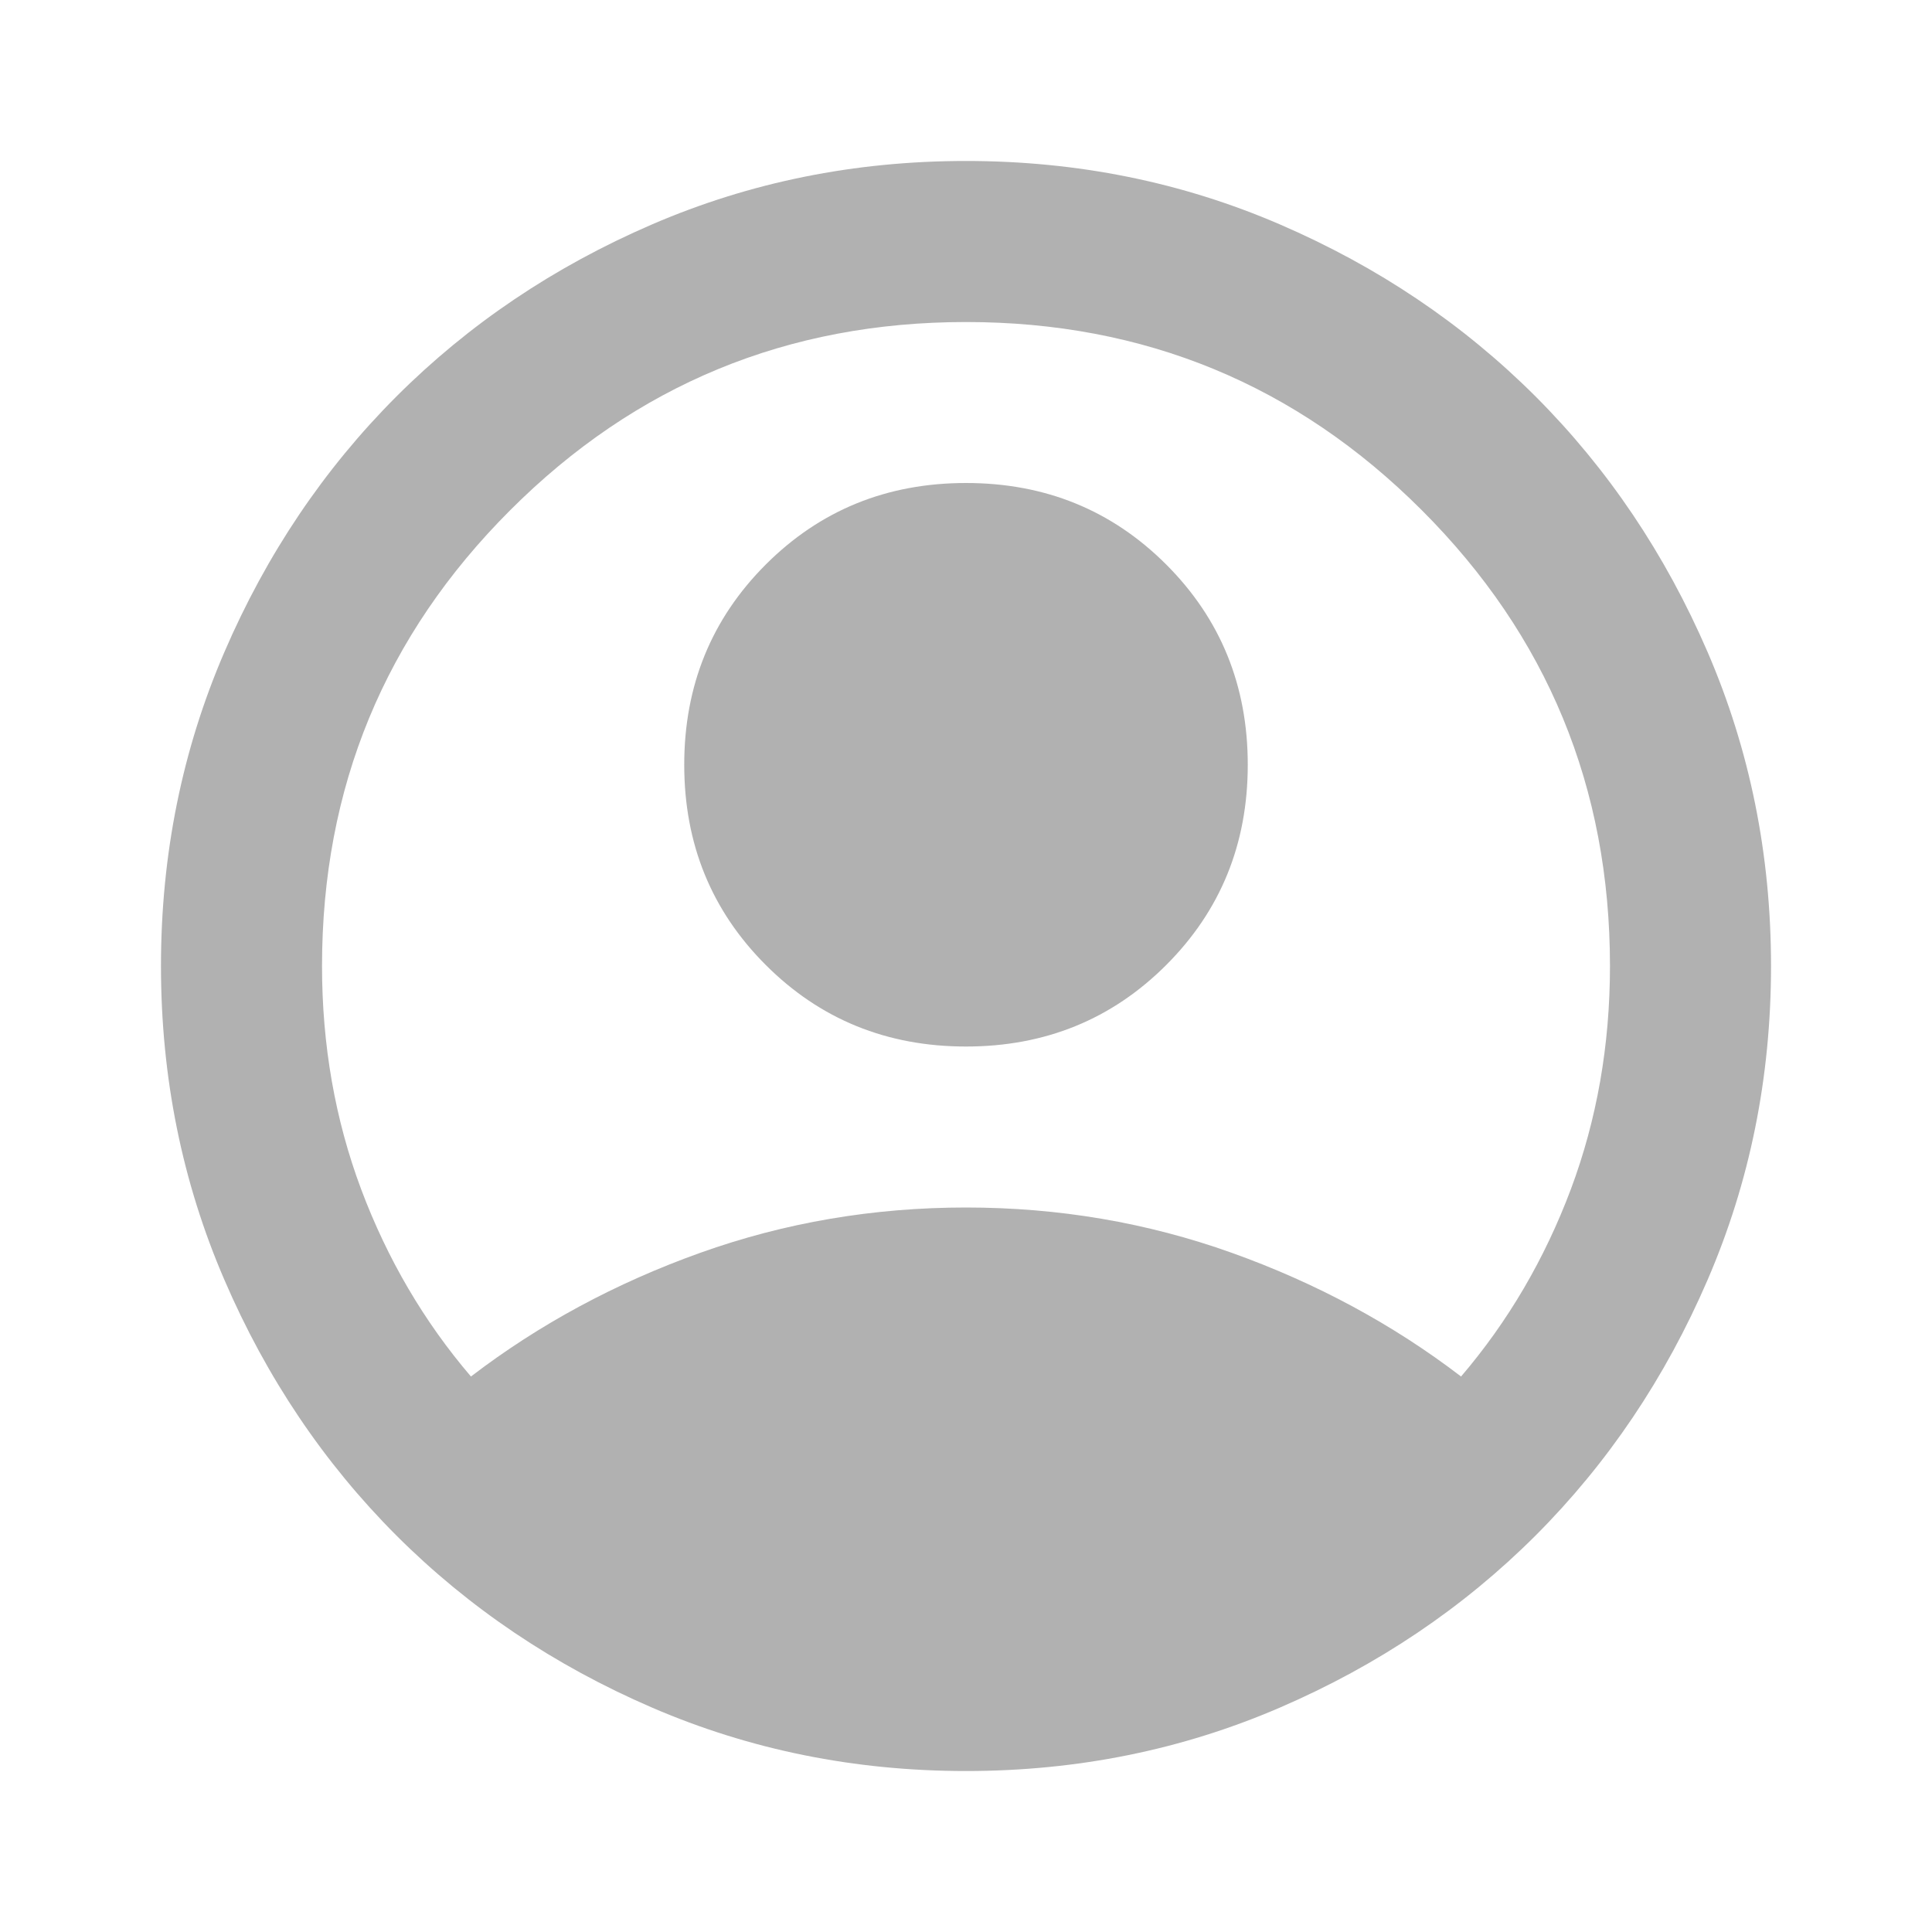
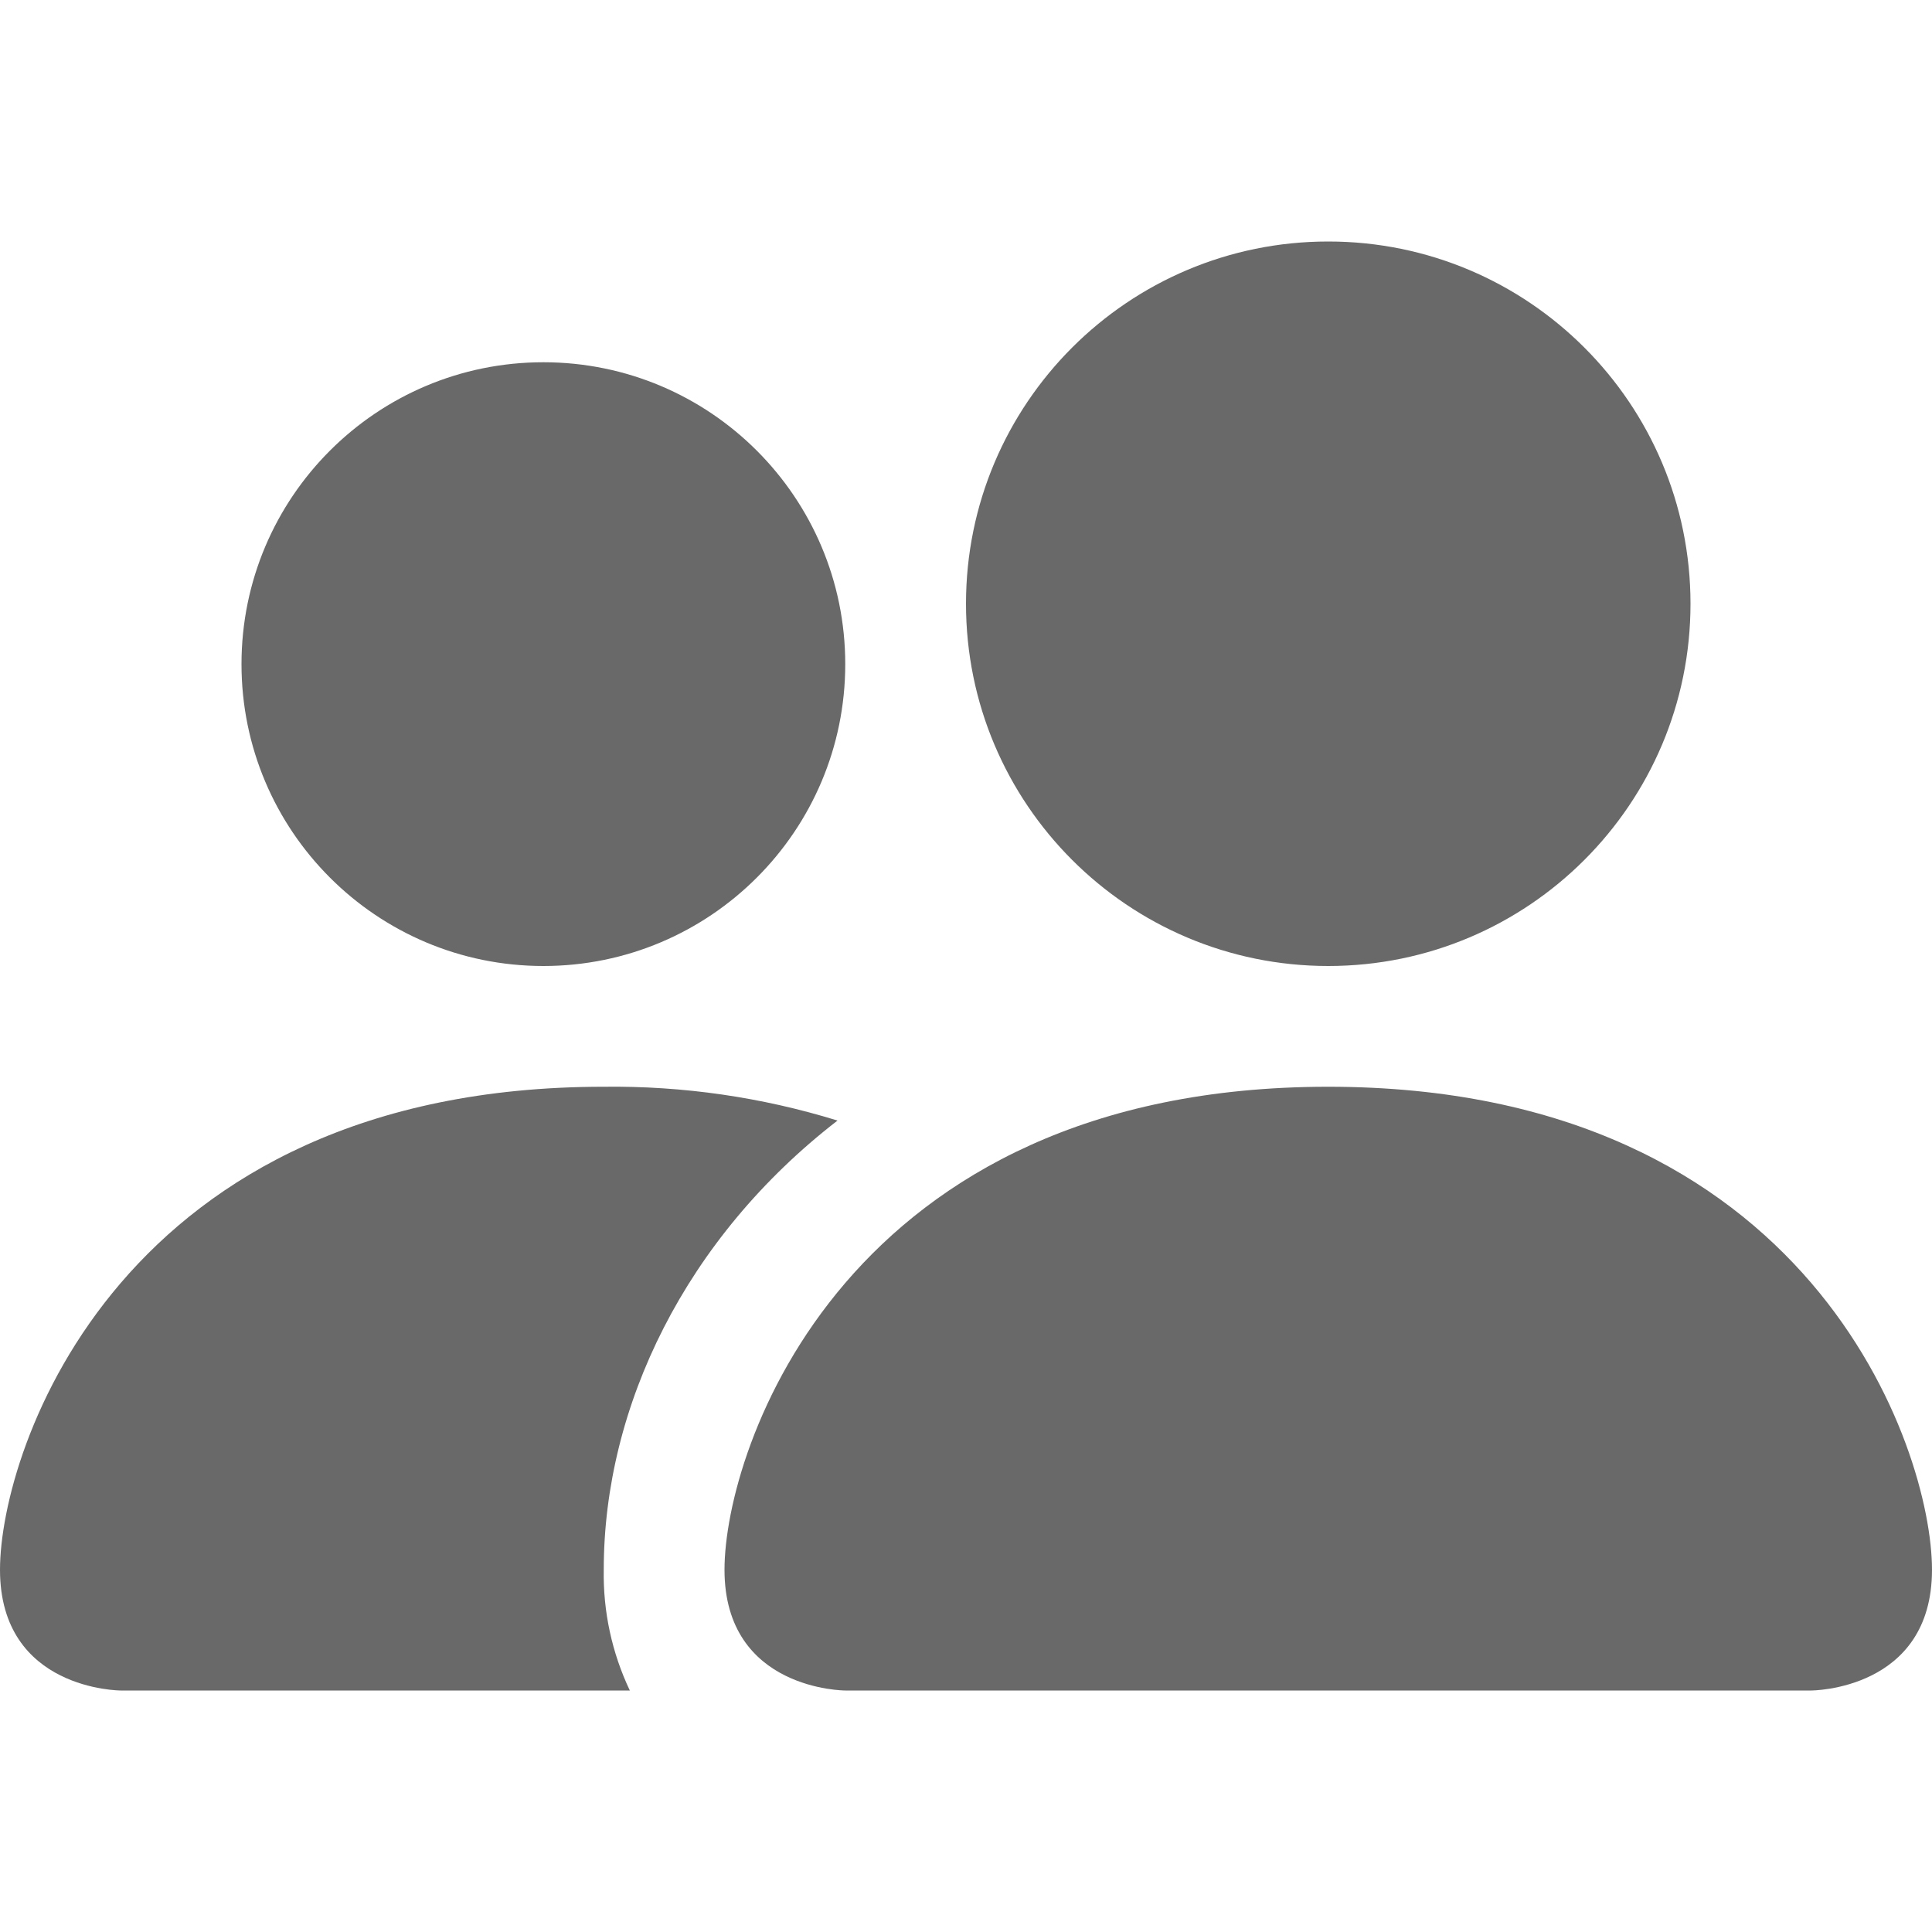
- <svg xmlns="http://www.w3.org/2000/svg" width="25" height="25" viewBox="0 0 25 25" fill="none">
-   <path d="M6.094 17.812C6.979 17.135 7.969 16.602 9.062 16.211C10.156 15.82 11.302 15.625 12.5 15.625C13.698 15.625 14.844 15.82 15.938 16.211C17.031 16.602 18.021 17.135 18.906 17.812C19.514 17.101 19.987 16.293 20.326 15.391C20.664 14.488 20.833 13.524 20.833 12.5C20.833 10.191 20.022 8.225 18.398 6.602C16.775 4.978 14.809 4.167 12.5 4.167C10.191 4.167 8.225 4.978 6.602 6.602C4.978 8.225 4.167 10.191 4.167 12.5C4.167 13.524 4.336 14.488 4.674 15.391C5.013 16.293 5.486 17.101 6.094 17.812ZM12.5 13.542C11.476 13.542 10.612 13.19 9.909 12.487C9.206 11.784 8.854 10.92 8.854 9.896C8.854 8.872 9.206 8.008 9.909 7.305C10.612 6.602 11.476 6.25 12.5 6.25C13.524 6.25 14.388 6.602 15.091 7.305C15.794 8.008 16.146 8.872 16.146 9.896C16.146 10.92 15.794 11.784 15.091 12.487C14.388 13.19 13.524 13.542 12.5 13.542ZM12.5 22.917C11.059 22.917 9.705 22.643 8.437 22.096C7.17 21.549 6.068 20.807 5.13 19.87C4.193 18.932 3.45 17.83 2.904 16.562C2.357 15.295 2.083 13.941 2.083 12.5C2.083 11.059 2.357 9.705 2.904 8.437C3.45 7.17 4.193 6.068 5.13 5.13C6.068 4.193 7.17 3.451 8.437 2.904C9.705 2.357 11.059 2.083 12.5 2.083C13.941 2.083 15.295 2.357 16.562 2.904C17.83 3.451 18.932 4.193 19.87 5.13C20.807 6.068 21.549 7.17 22.096 8.437C22.643 9.705 22.917 11.059 22.917 12.5C22.917 13.941 22.643 15.295 22.096 16.562C21.549 17.83 20.807 18.932 19.87 19.87C18.932 20.807 17.83 21.549 16.562 22.096C15.295 22.643 13.941 22.917 12.5 22.917Z" fill="#B1B1B1" />
+ <svg xmlns="http://www.w3.org/2000/svg" width="16" height="16" fill="#696969" class="bi bi-people-fill" viewBox="0 0 16 16">
+   <path d="M7 14s-1 0-1-1 1-4 5-4 5 3 5 4-1 1-1 1zm4-6a3 3 0 1 0 0-6 3 3 0 0 0 0 6m-5.784 6A2.24 2.24 0 0 1 5 13c0-1.355.68-2.75 1.936-3.72A6.3 6.3 0 0 0 5 9c-4 0-5 3-5 4s1 1 1 1zM4.5 8a2.5 2.5 0 1 0 0-5 2.5 2.5 0 0 0 0 5" />
</svg>
